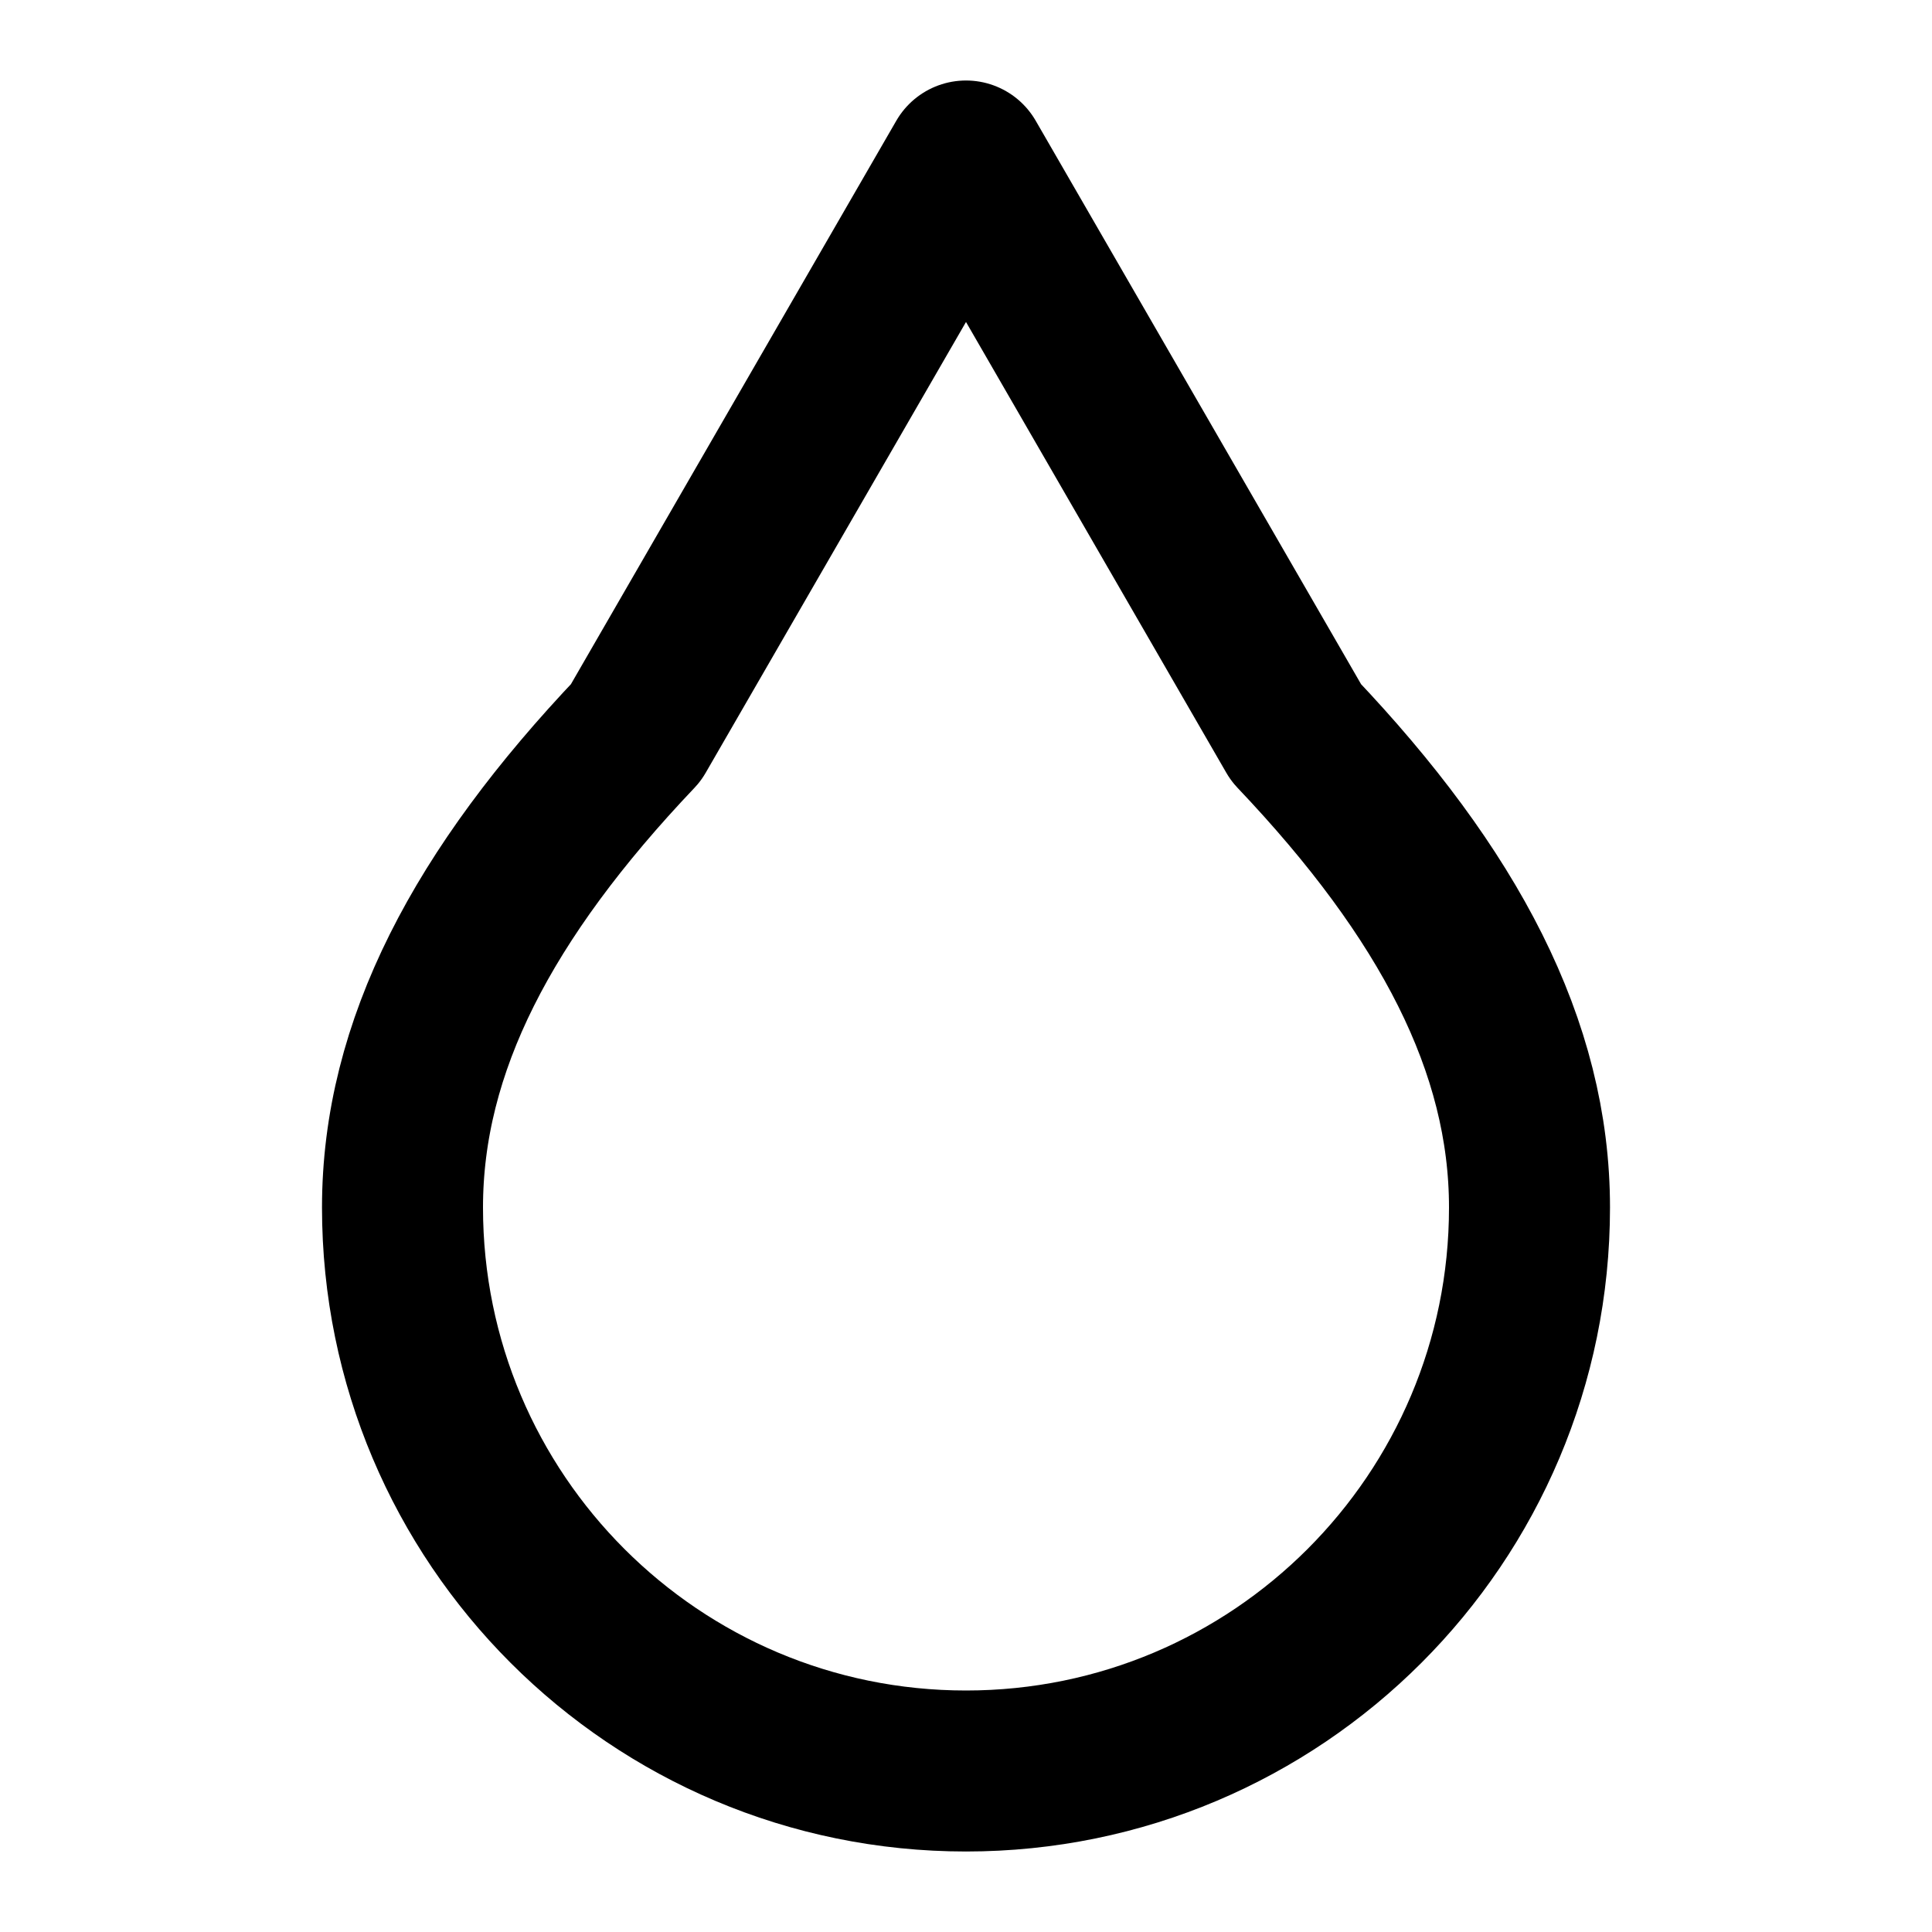
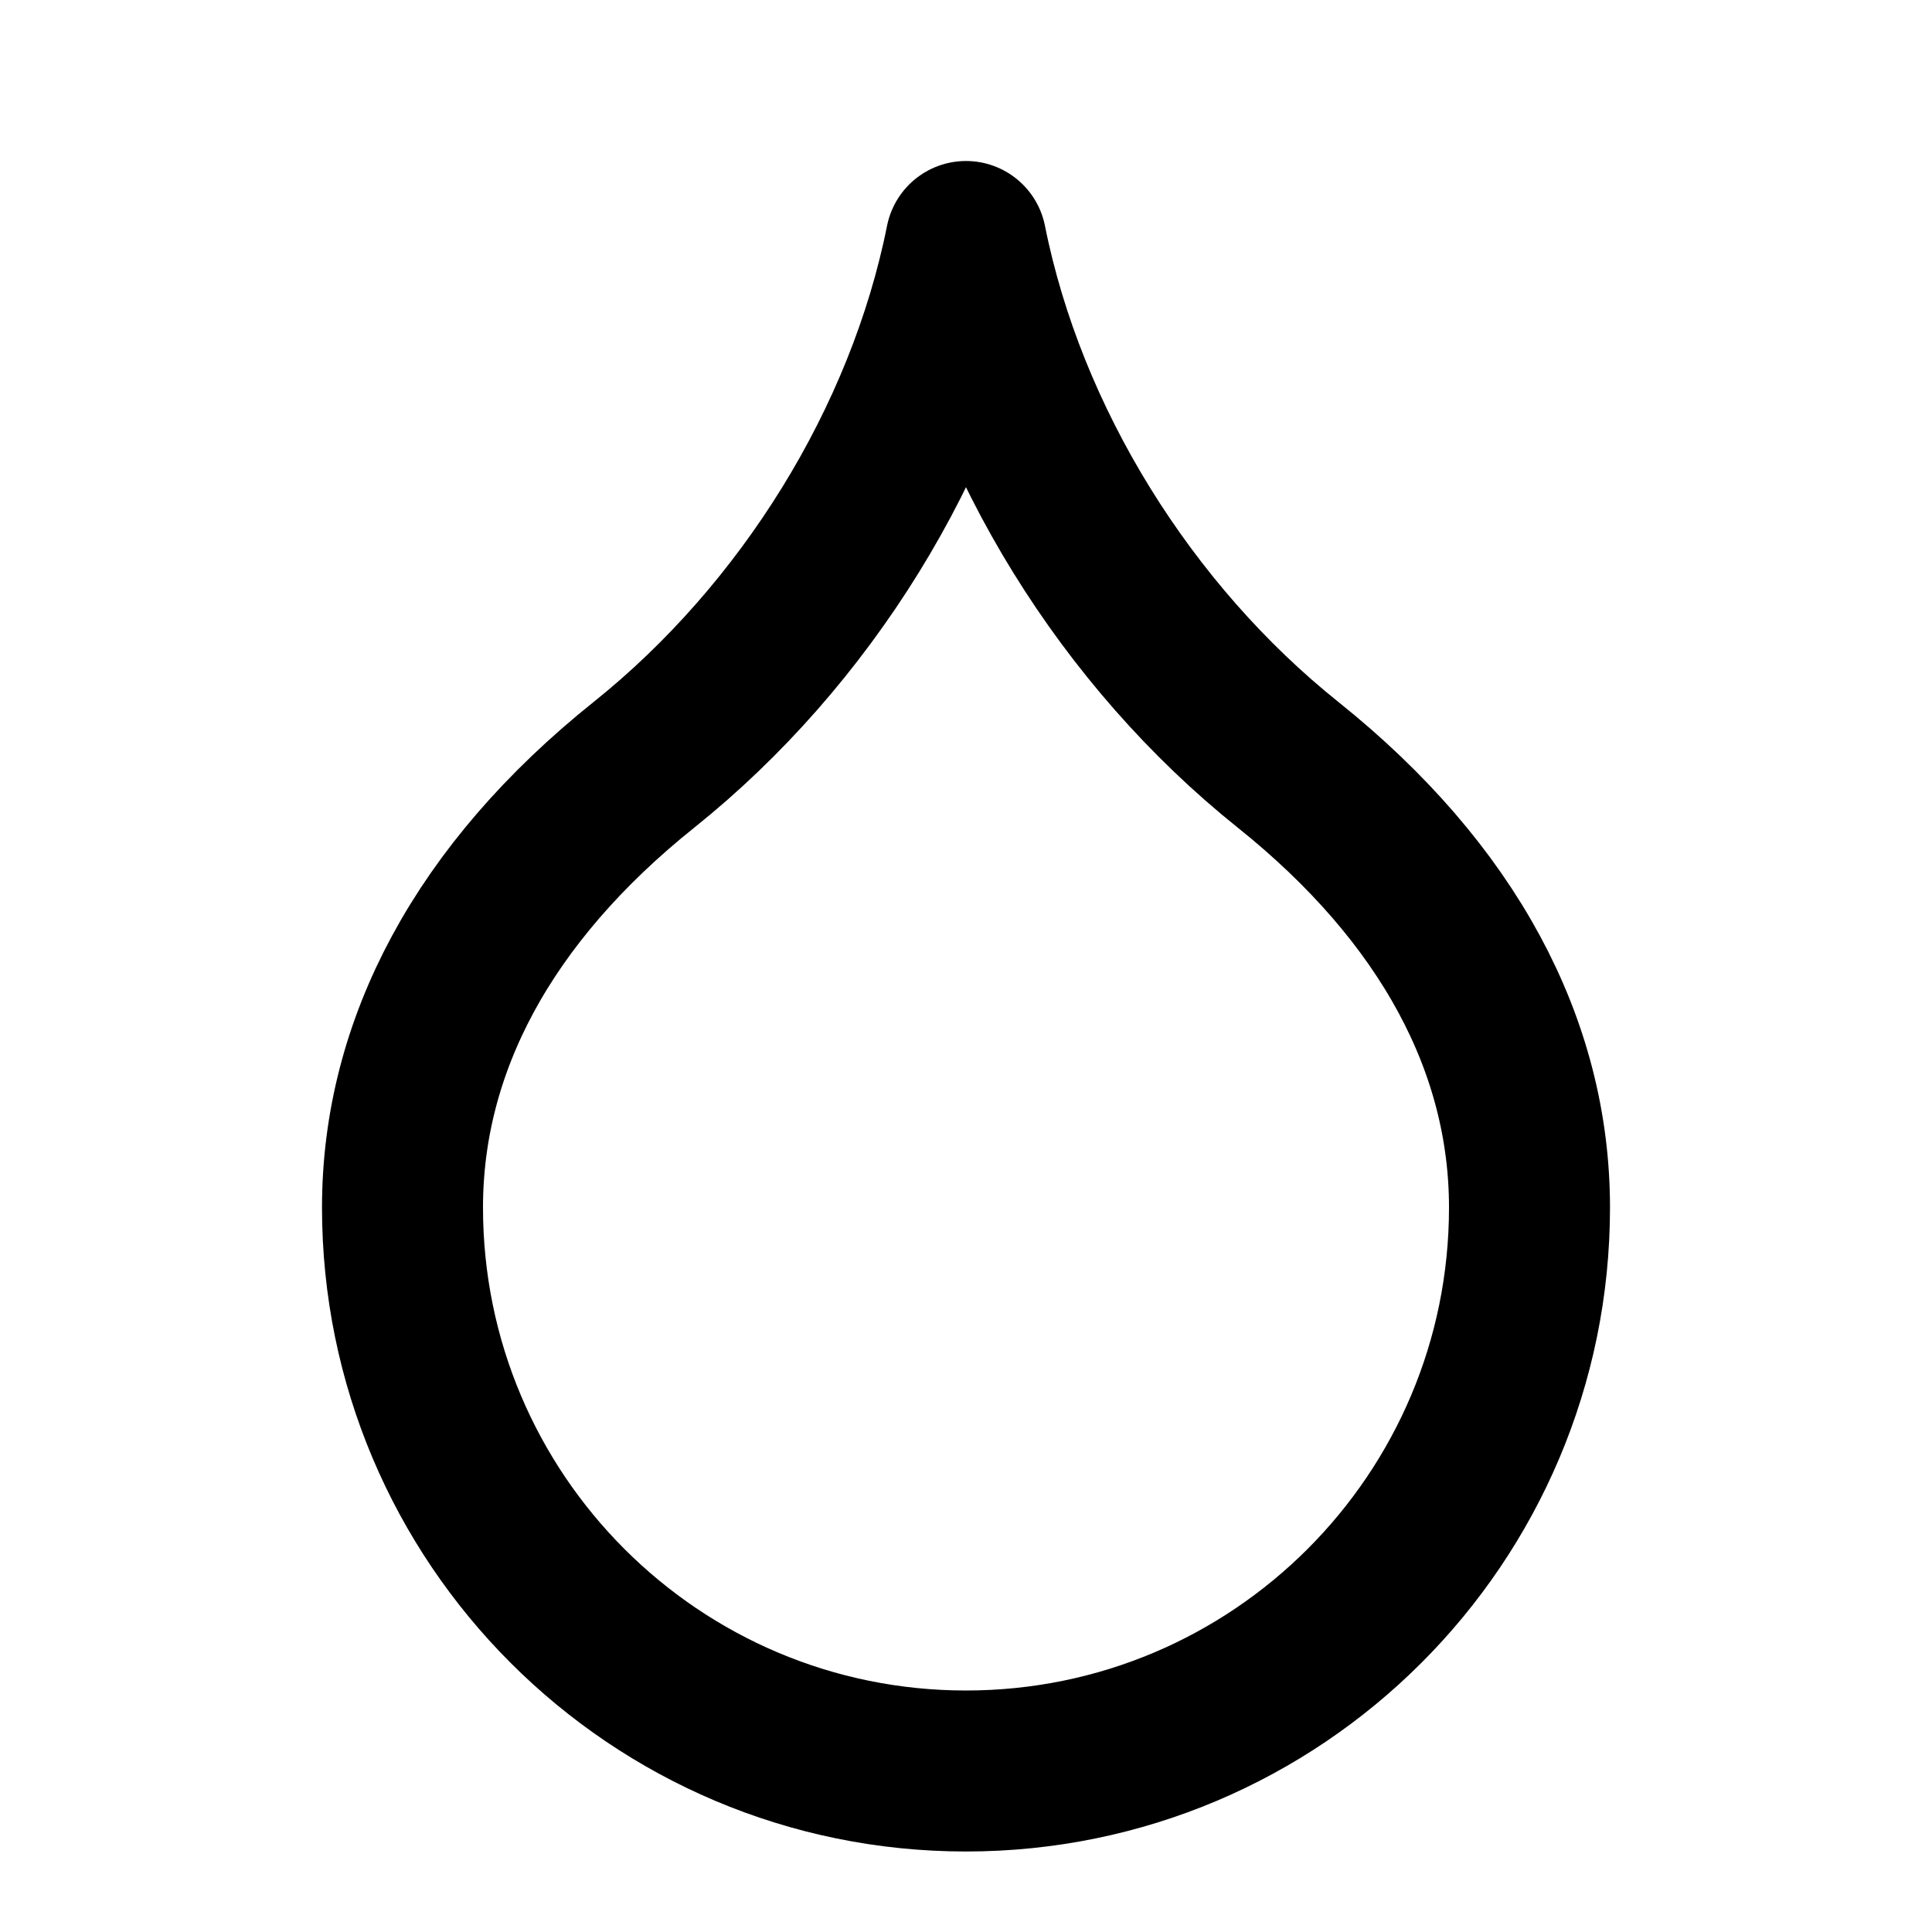
<svg xmlns="http://www.w3.org/2000/svg" width="24" height="24" viewBox="0 0 24 24" fill="none" stroke="currentColor" stroke-width="2" stroke-linecap="round" stroke-linejoin="round">
-   <path d="M12 22a7 7 0 0 0 7-7c0-2-1-3.9-2.9-5.9L12 2 7.9 9.1C6 11.1 5 13 5 15a7 7 0 0 0 7 7z" />
+   <path d="M12 22a7 7 0 0 0 7-7c0-2-1-3.9-3-5.5s-3.5-4-4-6.5c-.5 2.5-2 4.9-4 6.5C6 11.1 5 13 5 15a7 7 0 0 0 7 7z" />
</svg>
